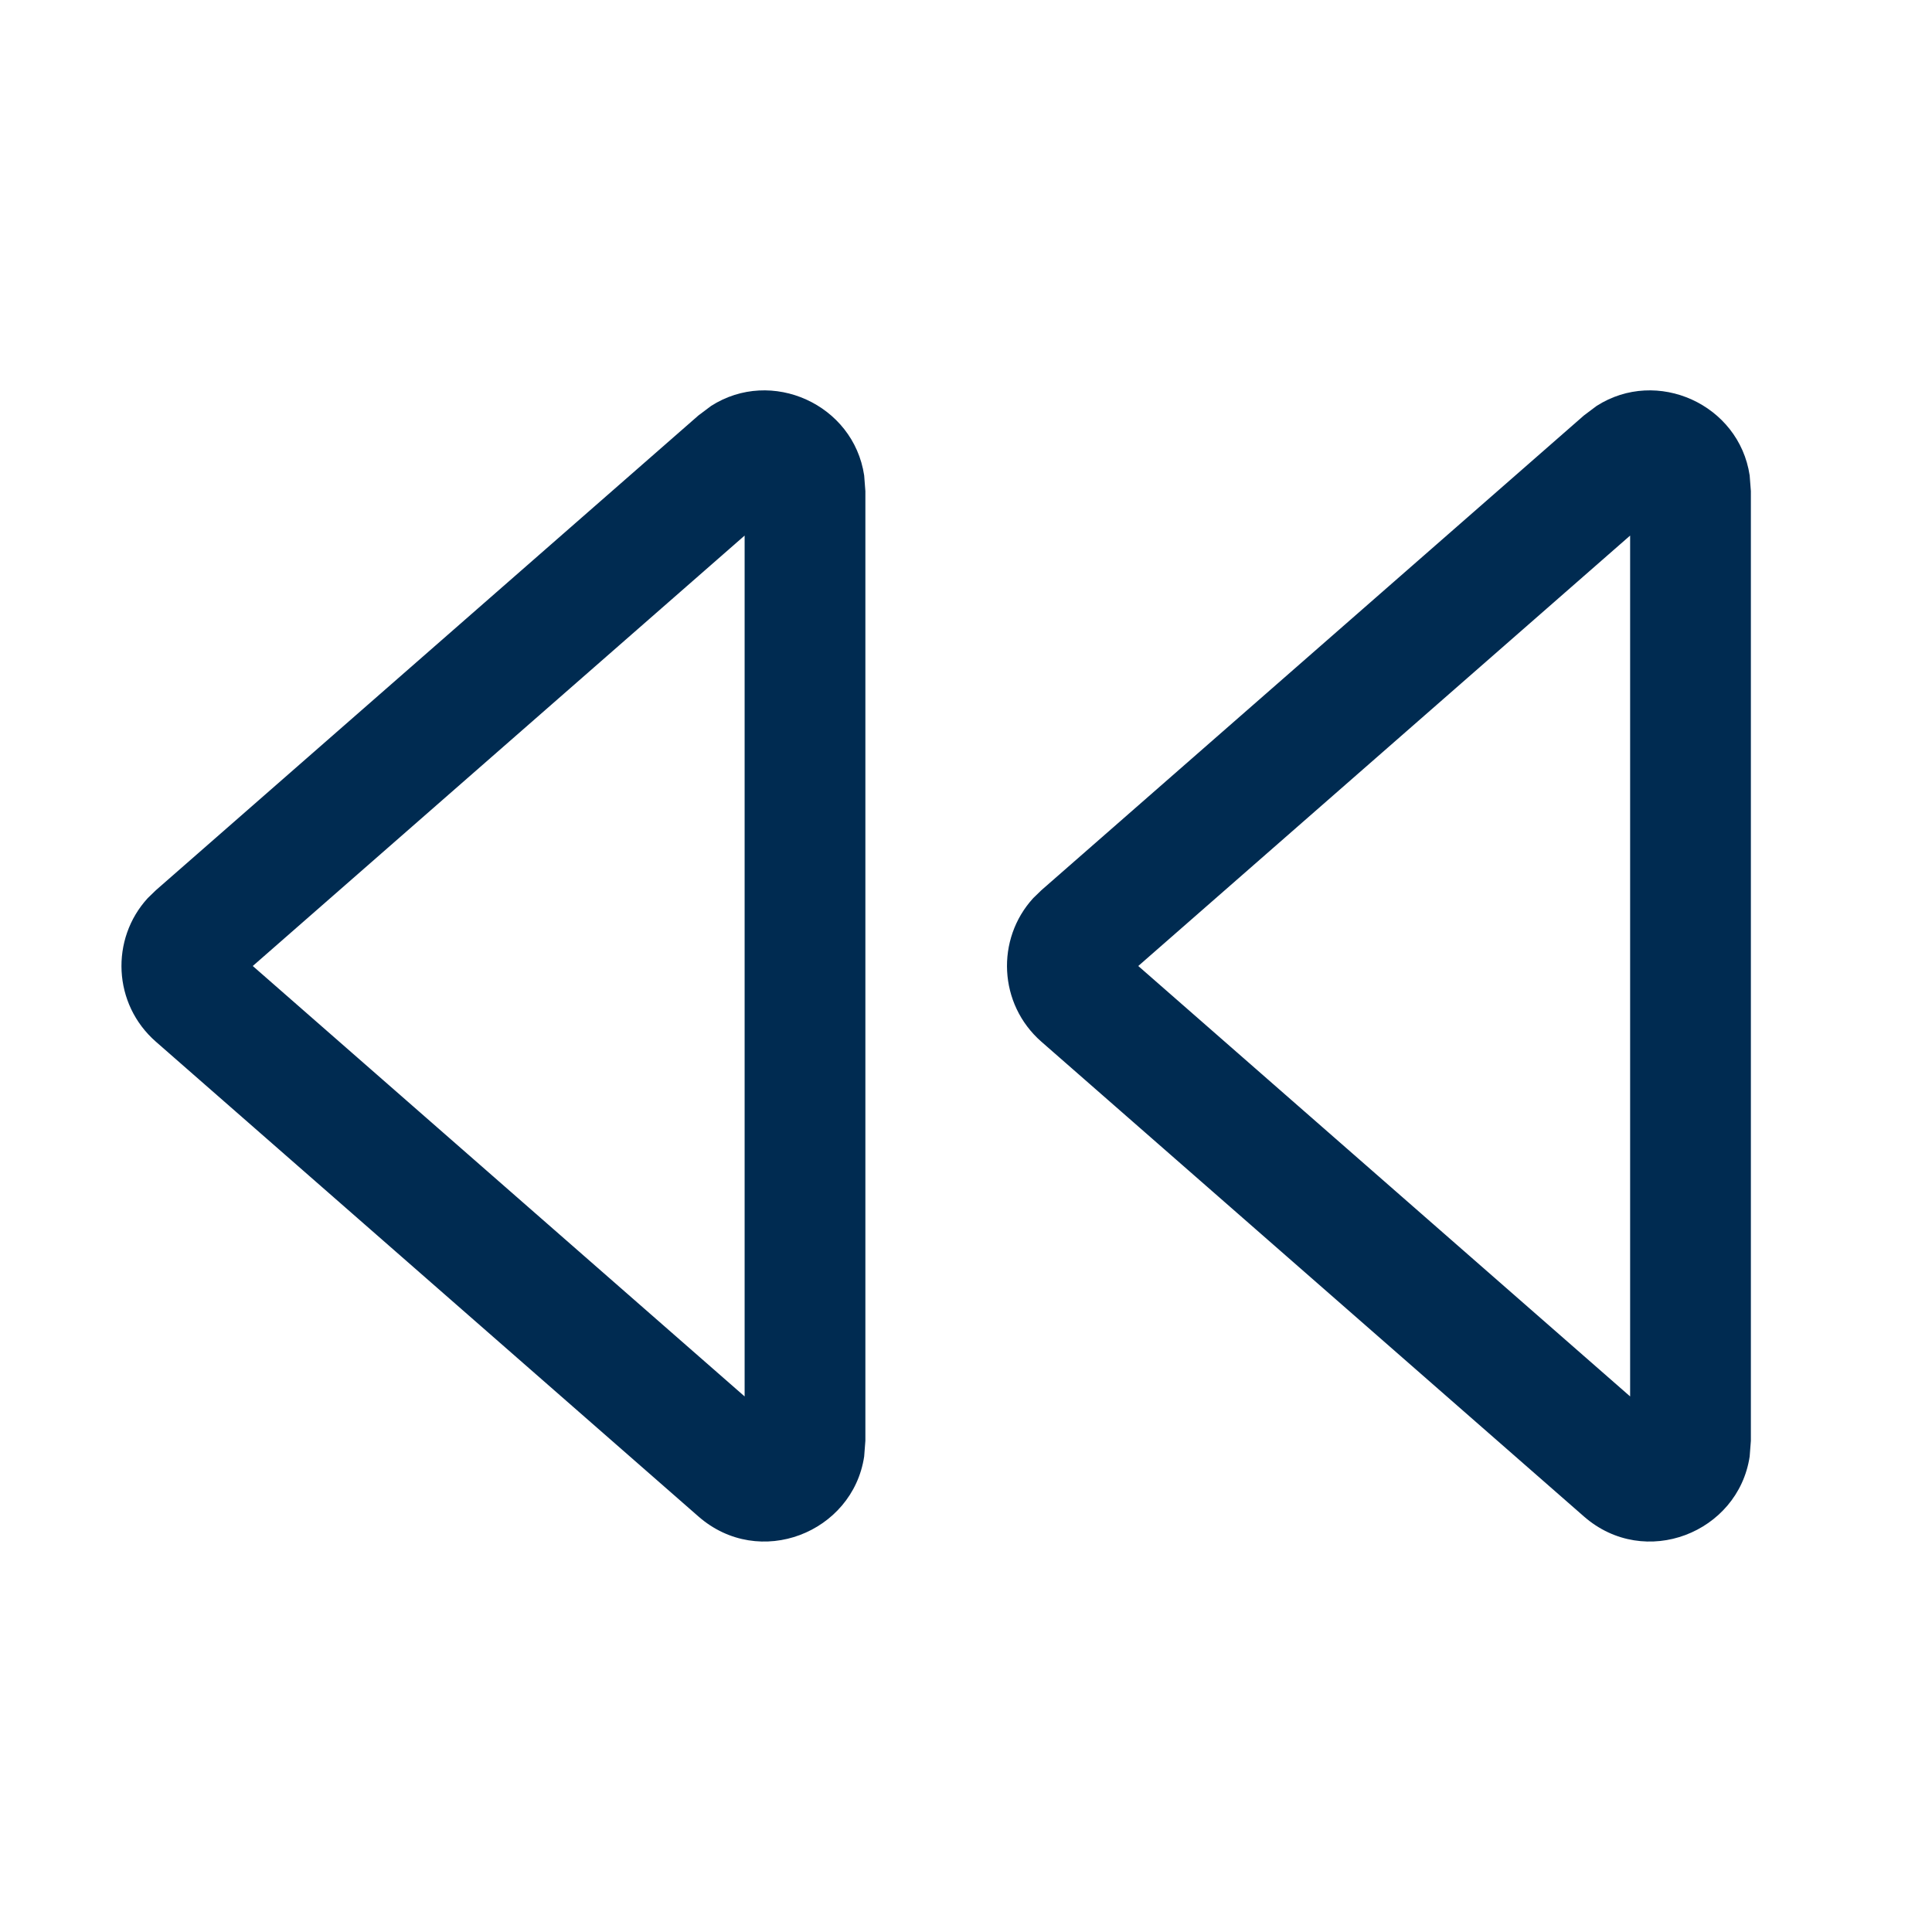
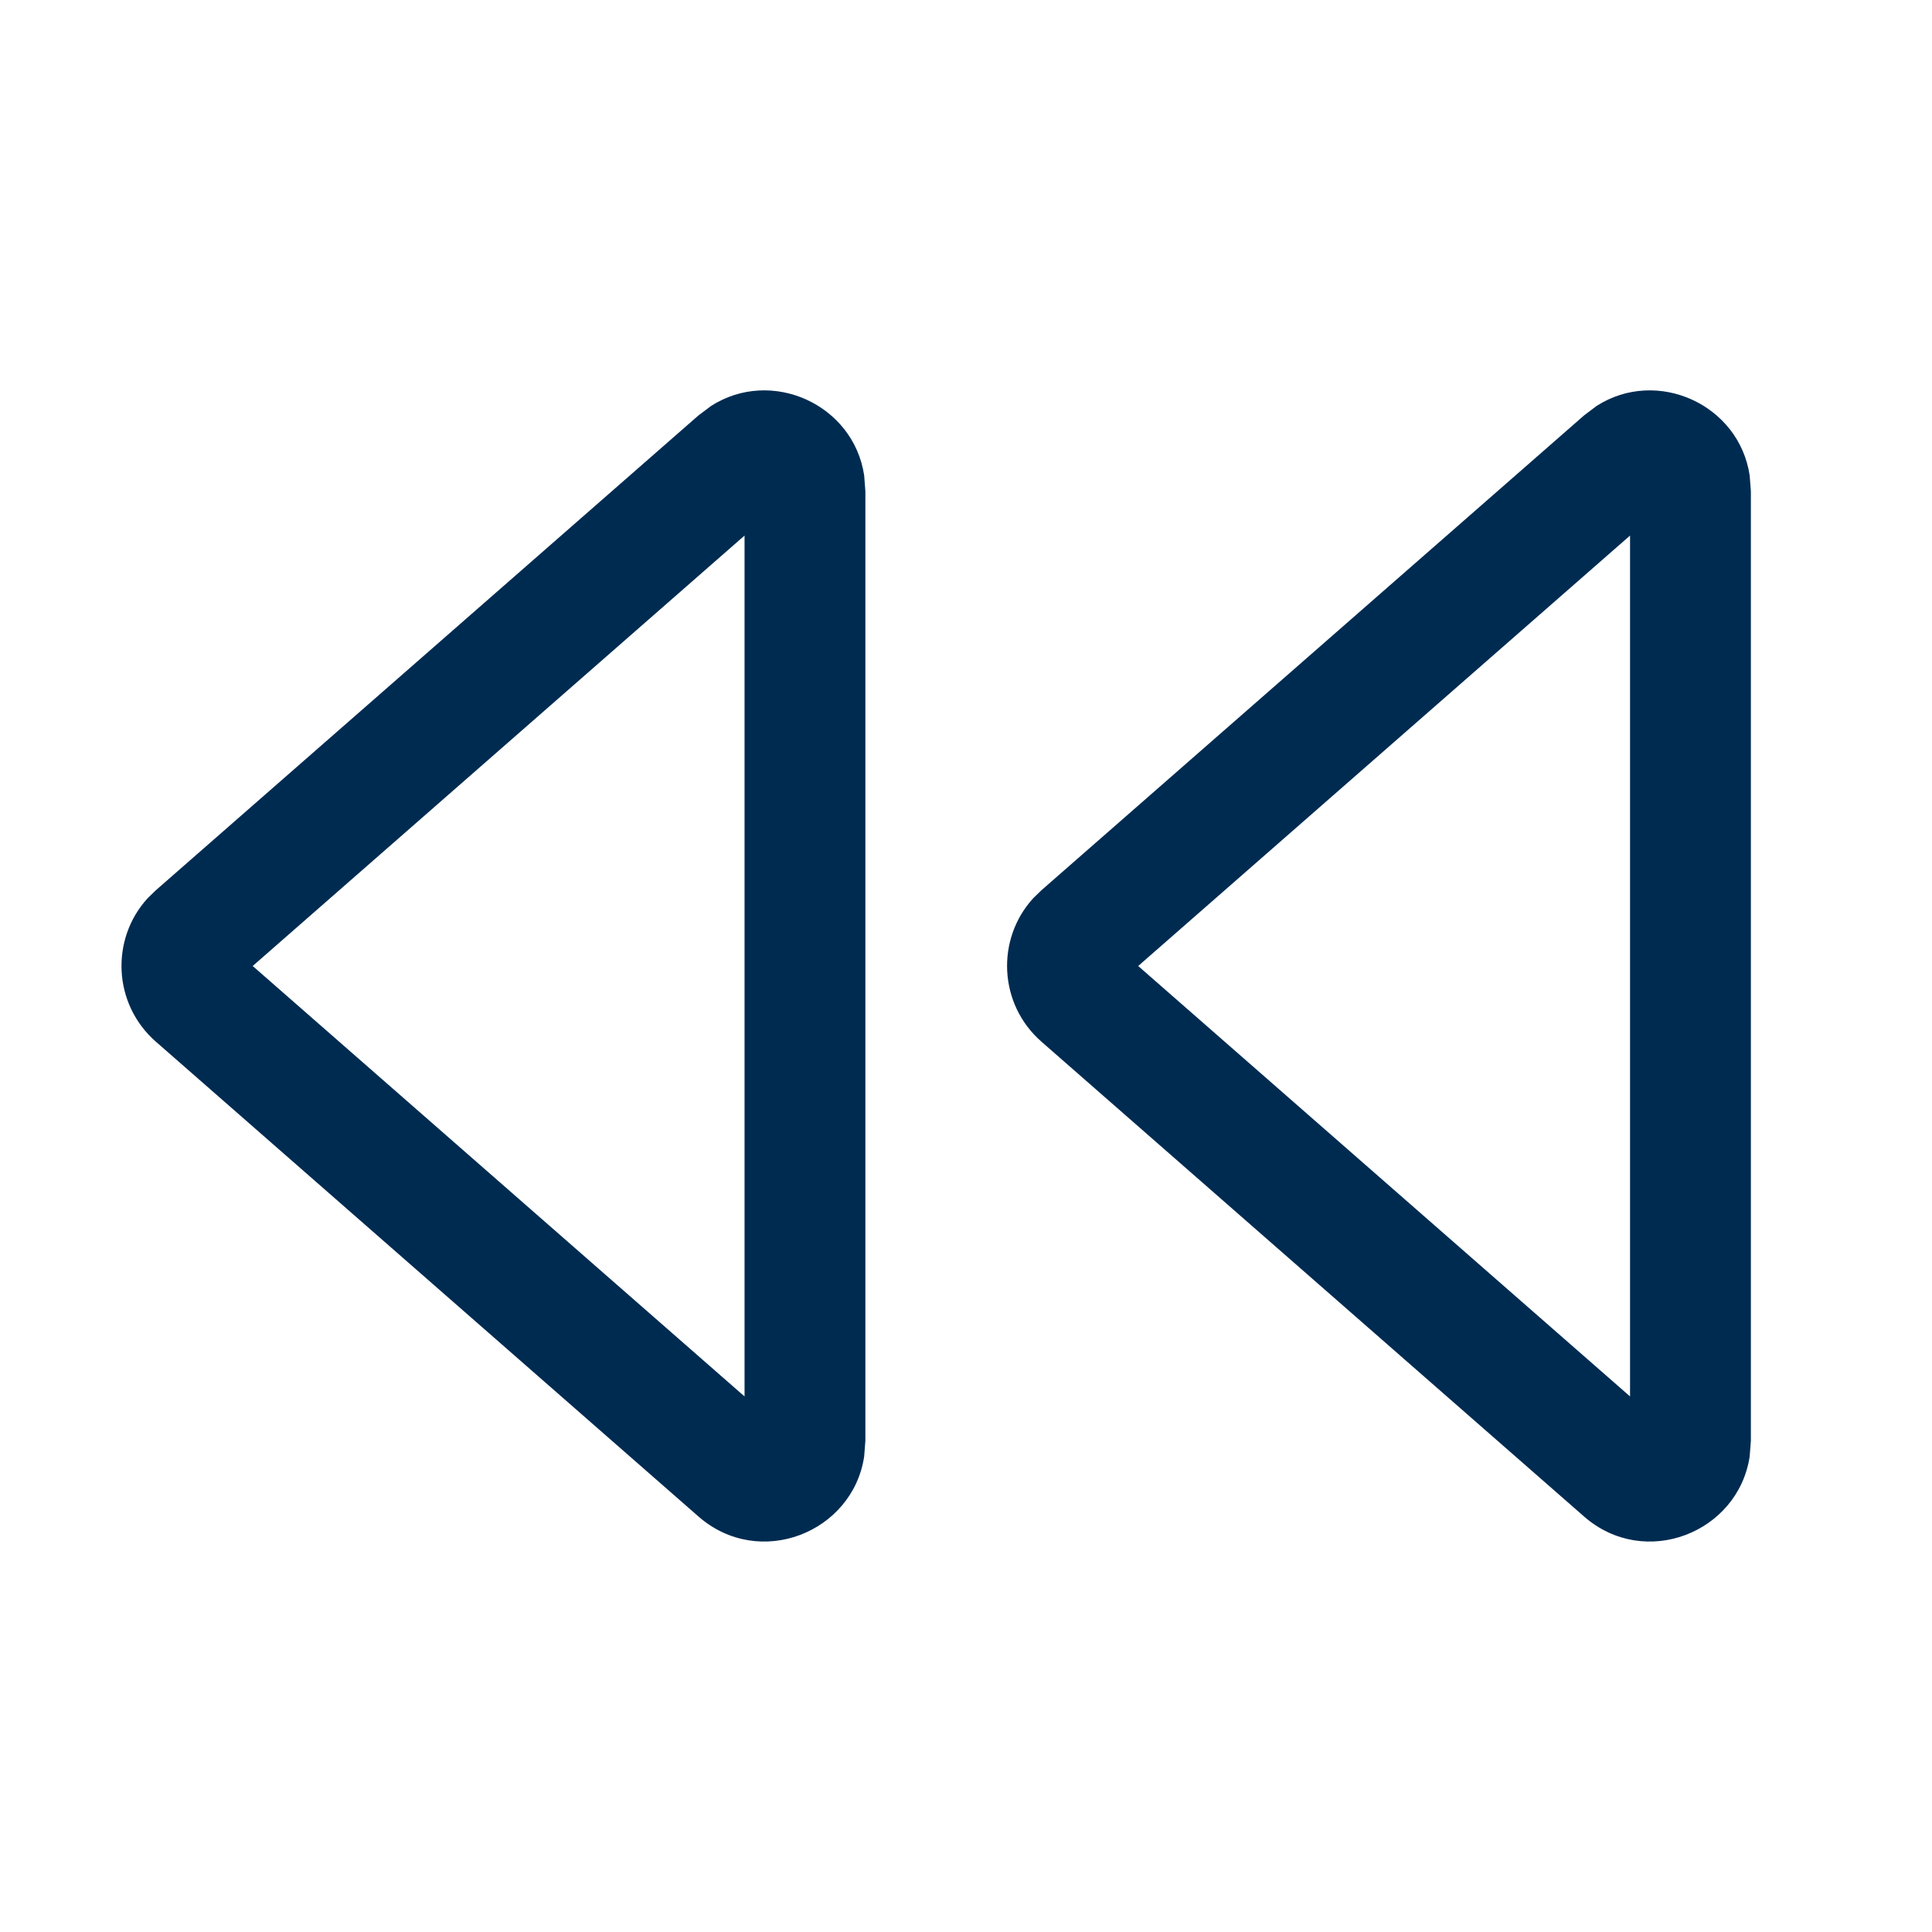
<svg xmlns="http://www.w3.org/2000/svg" width="24" height="24" viewBox="0 0 24 24" fill="none">
-   <path fill-rule="evenodd" clip-rule="evenodd" d="M19.833,5.043c0.751,-0.481 1.77,-0.019 1.902,0.863l0.015,0.195v11.797l-0.015,0.195c-0.142,0.945 -1.301,1.408 -2.059,0.745l-6.74,-5.898c-0.533,-0.467 -0.567,-1.274 -0.101,-1.783l0.101,-0.098l6.74,-5.898zM14.14,12l6.11,5.347v-10.694zM8.833,5.043c0.751,-0.481 1.77,-0.019 1.902,0.863l0.015,0.195v11.797l-0.015,0.195c-0.142,0.945 -1.301,1.408 -2.059,0.745l-6.74,-5.898c-0.534,-0.467 -0.567,-1.274 -0.101,-1.783l0.101,-0.098l6.74,-5.898zM3.14,12l6.11,5.347v-10.694z" fill="#002B51" />
+   <path d="M8.833,5.043c0.751,-0.481 1.77,-0.019 1.902,0.863l0.015,0.195v11.797l-0.015,0.195c-0.142,0.945 -1.301,1.408 -2.059,0.745l-6.74,-5.898c-0.533,-0.467 -0.567,-1.274 -0.101,-1.783l0.101,-0.098l6.74,-5.898zM19.833,5.043c0.751,-0.481 1.77,-0.019 1.902,0.863l0.015,0.195v11.797l-0.015,0.195c-0.142,0.945 -1.301,1.408 -2.058,0.745l-6.74,-5.898c-0.533,-0.467 -0.567,-1.274 -0.101,-1.783l0.101,-0.098l6.74,-5.898zM3.139,12l6.11,5.347v-10.694zM14.139,12l6.11,5.347v-10.694z" fill="#002B51" />
</svg>
